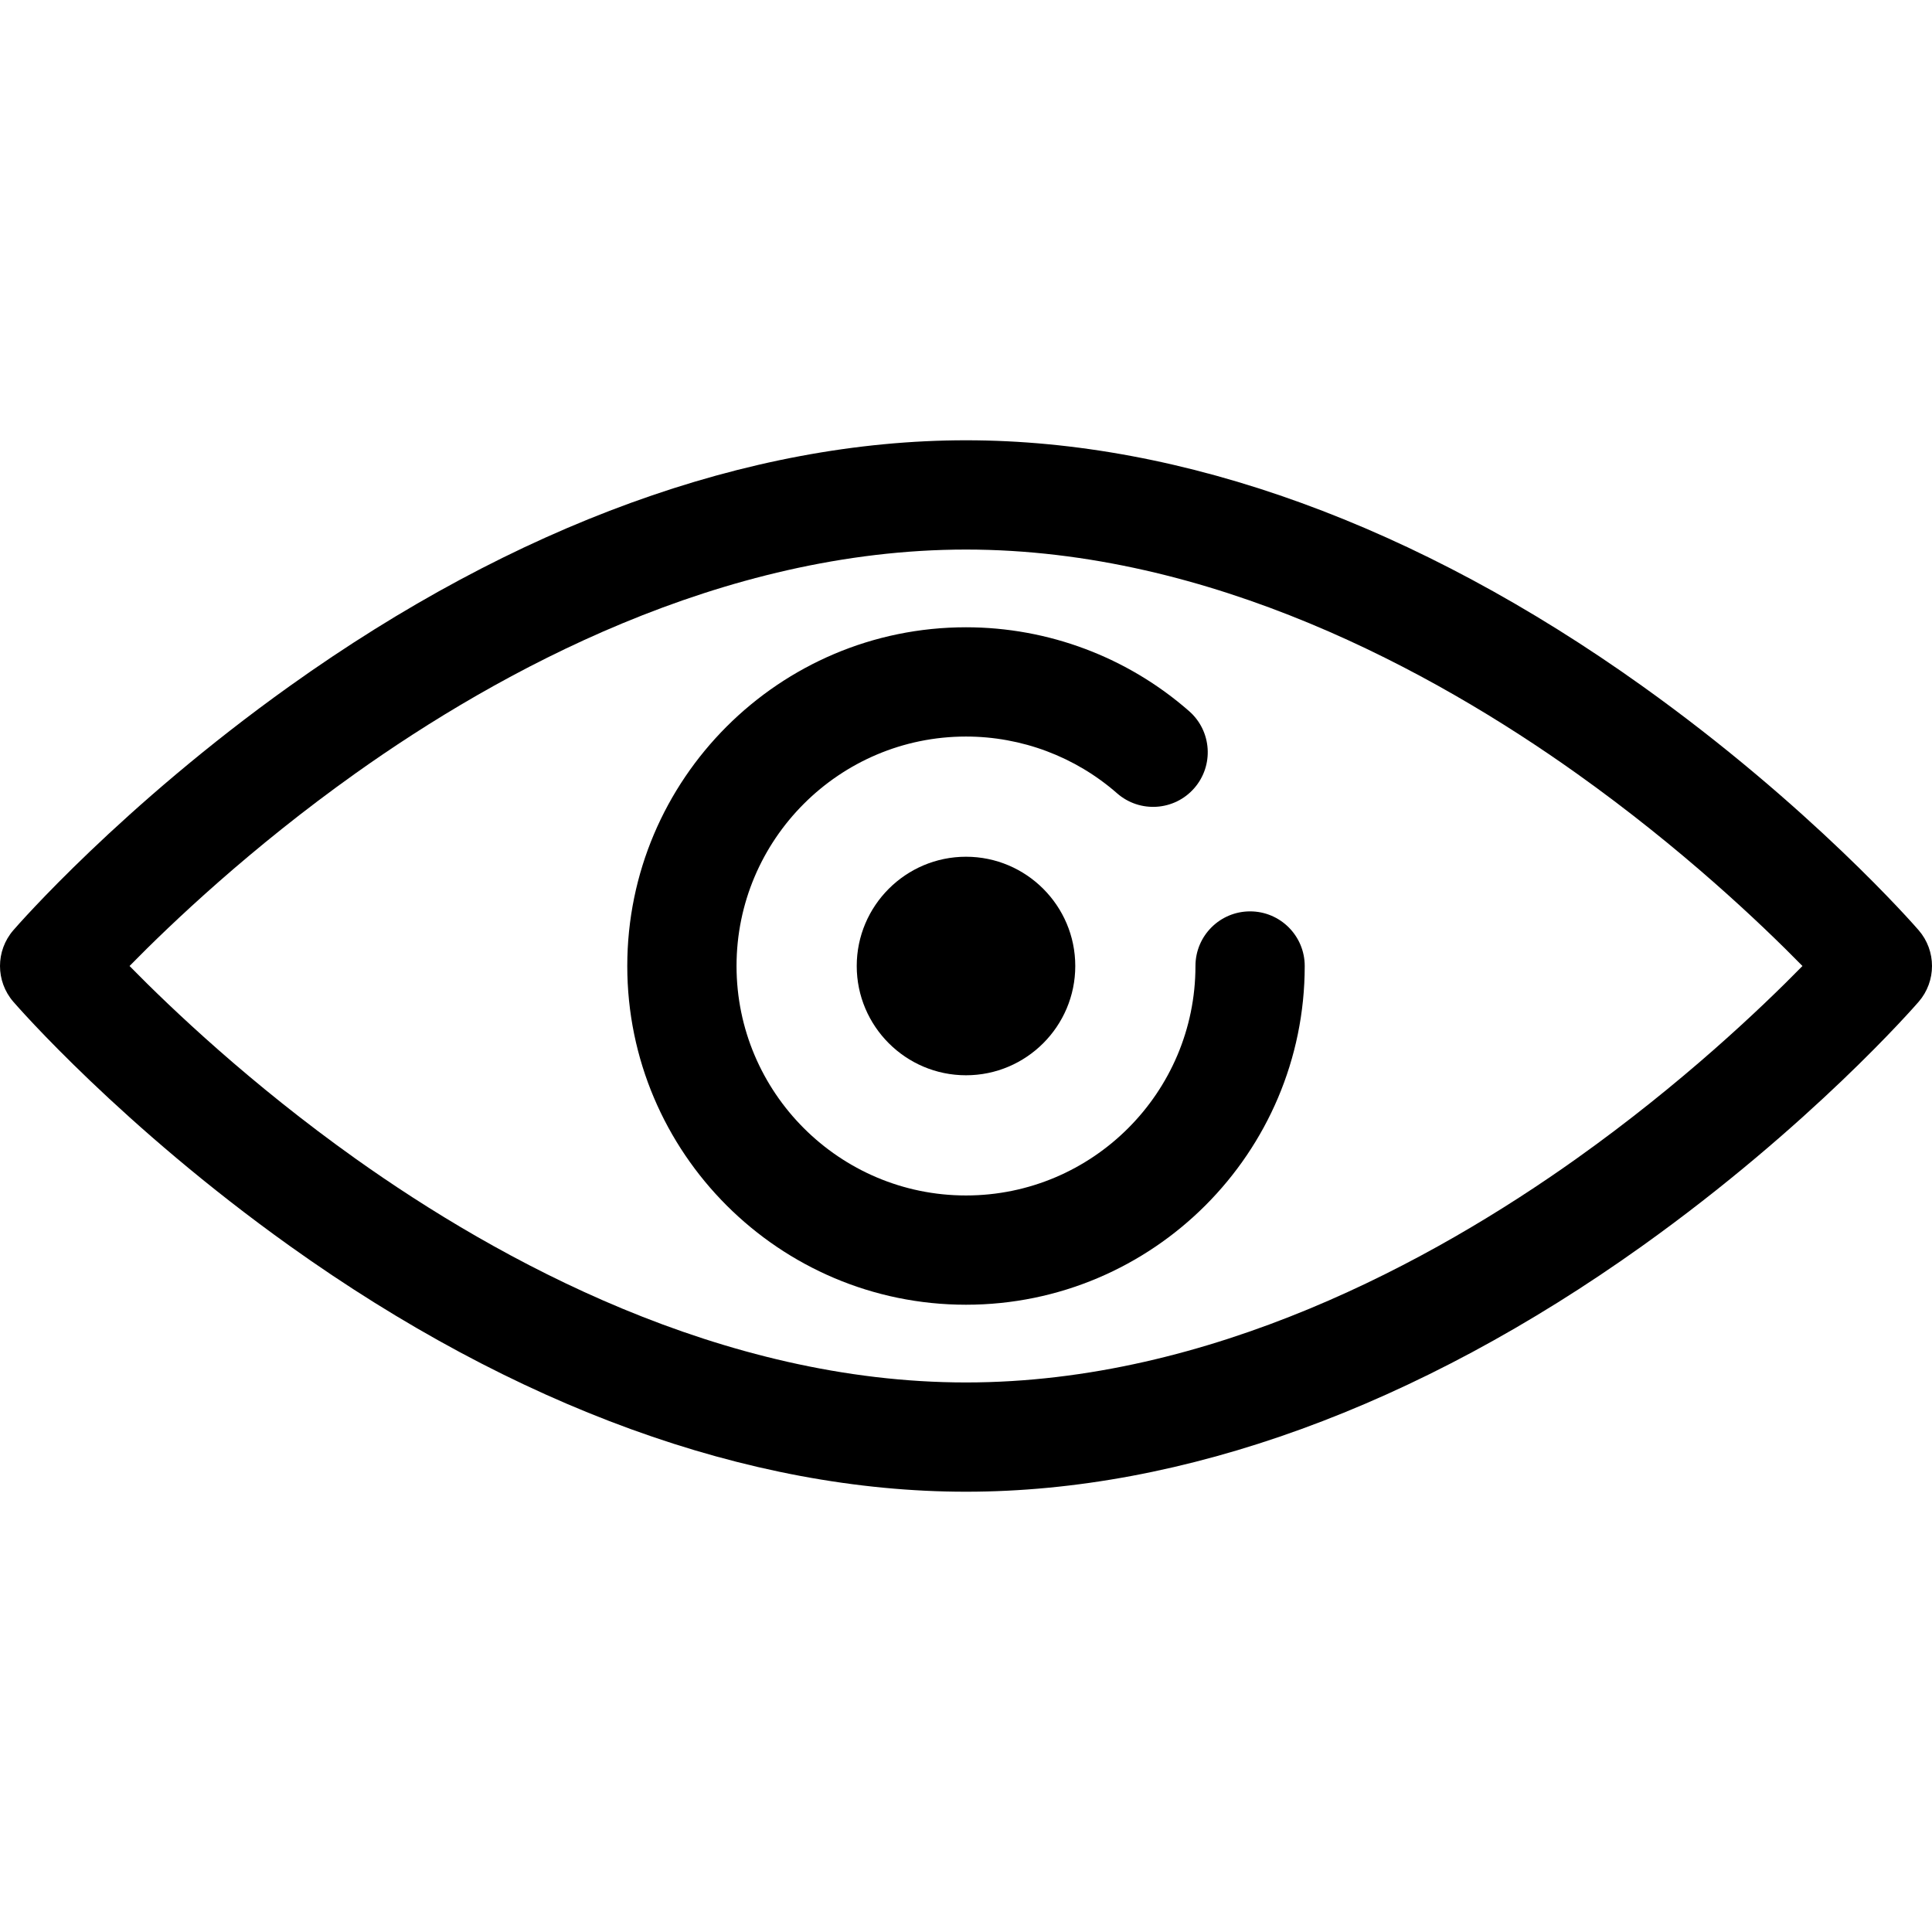
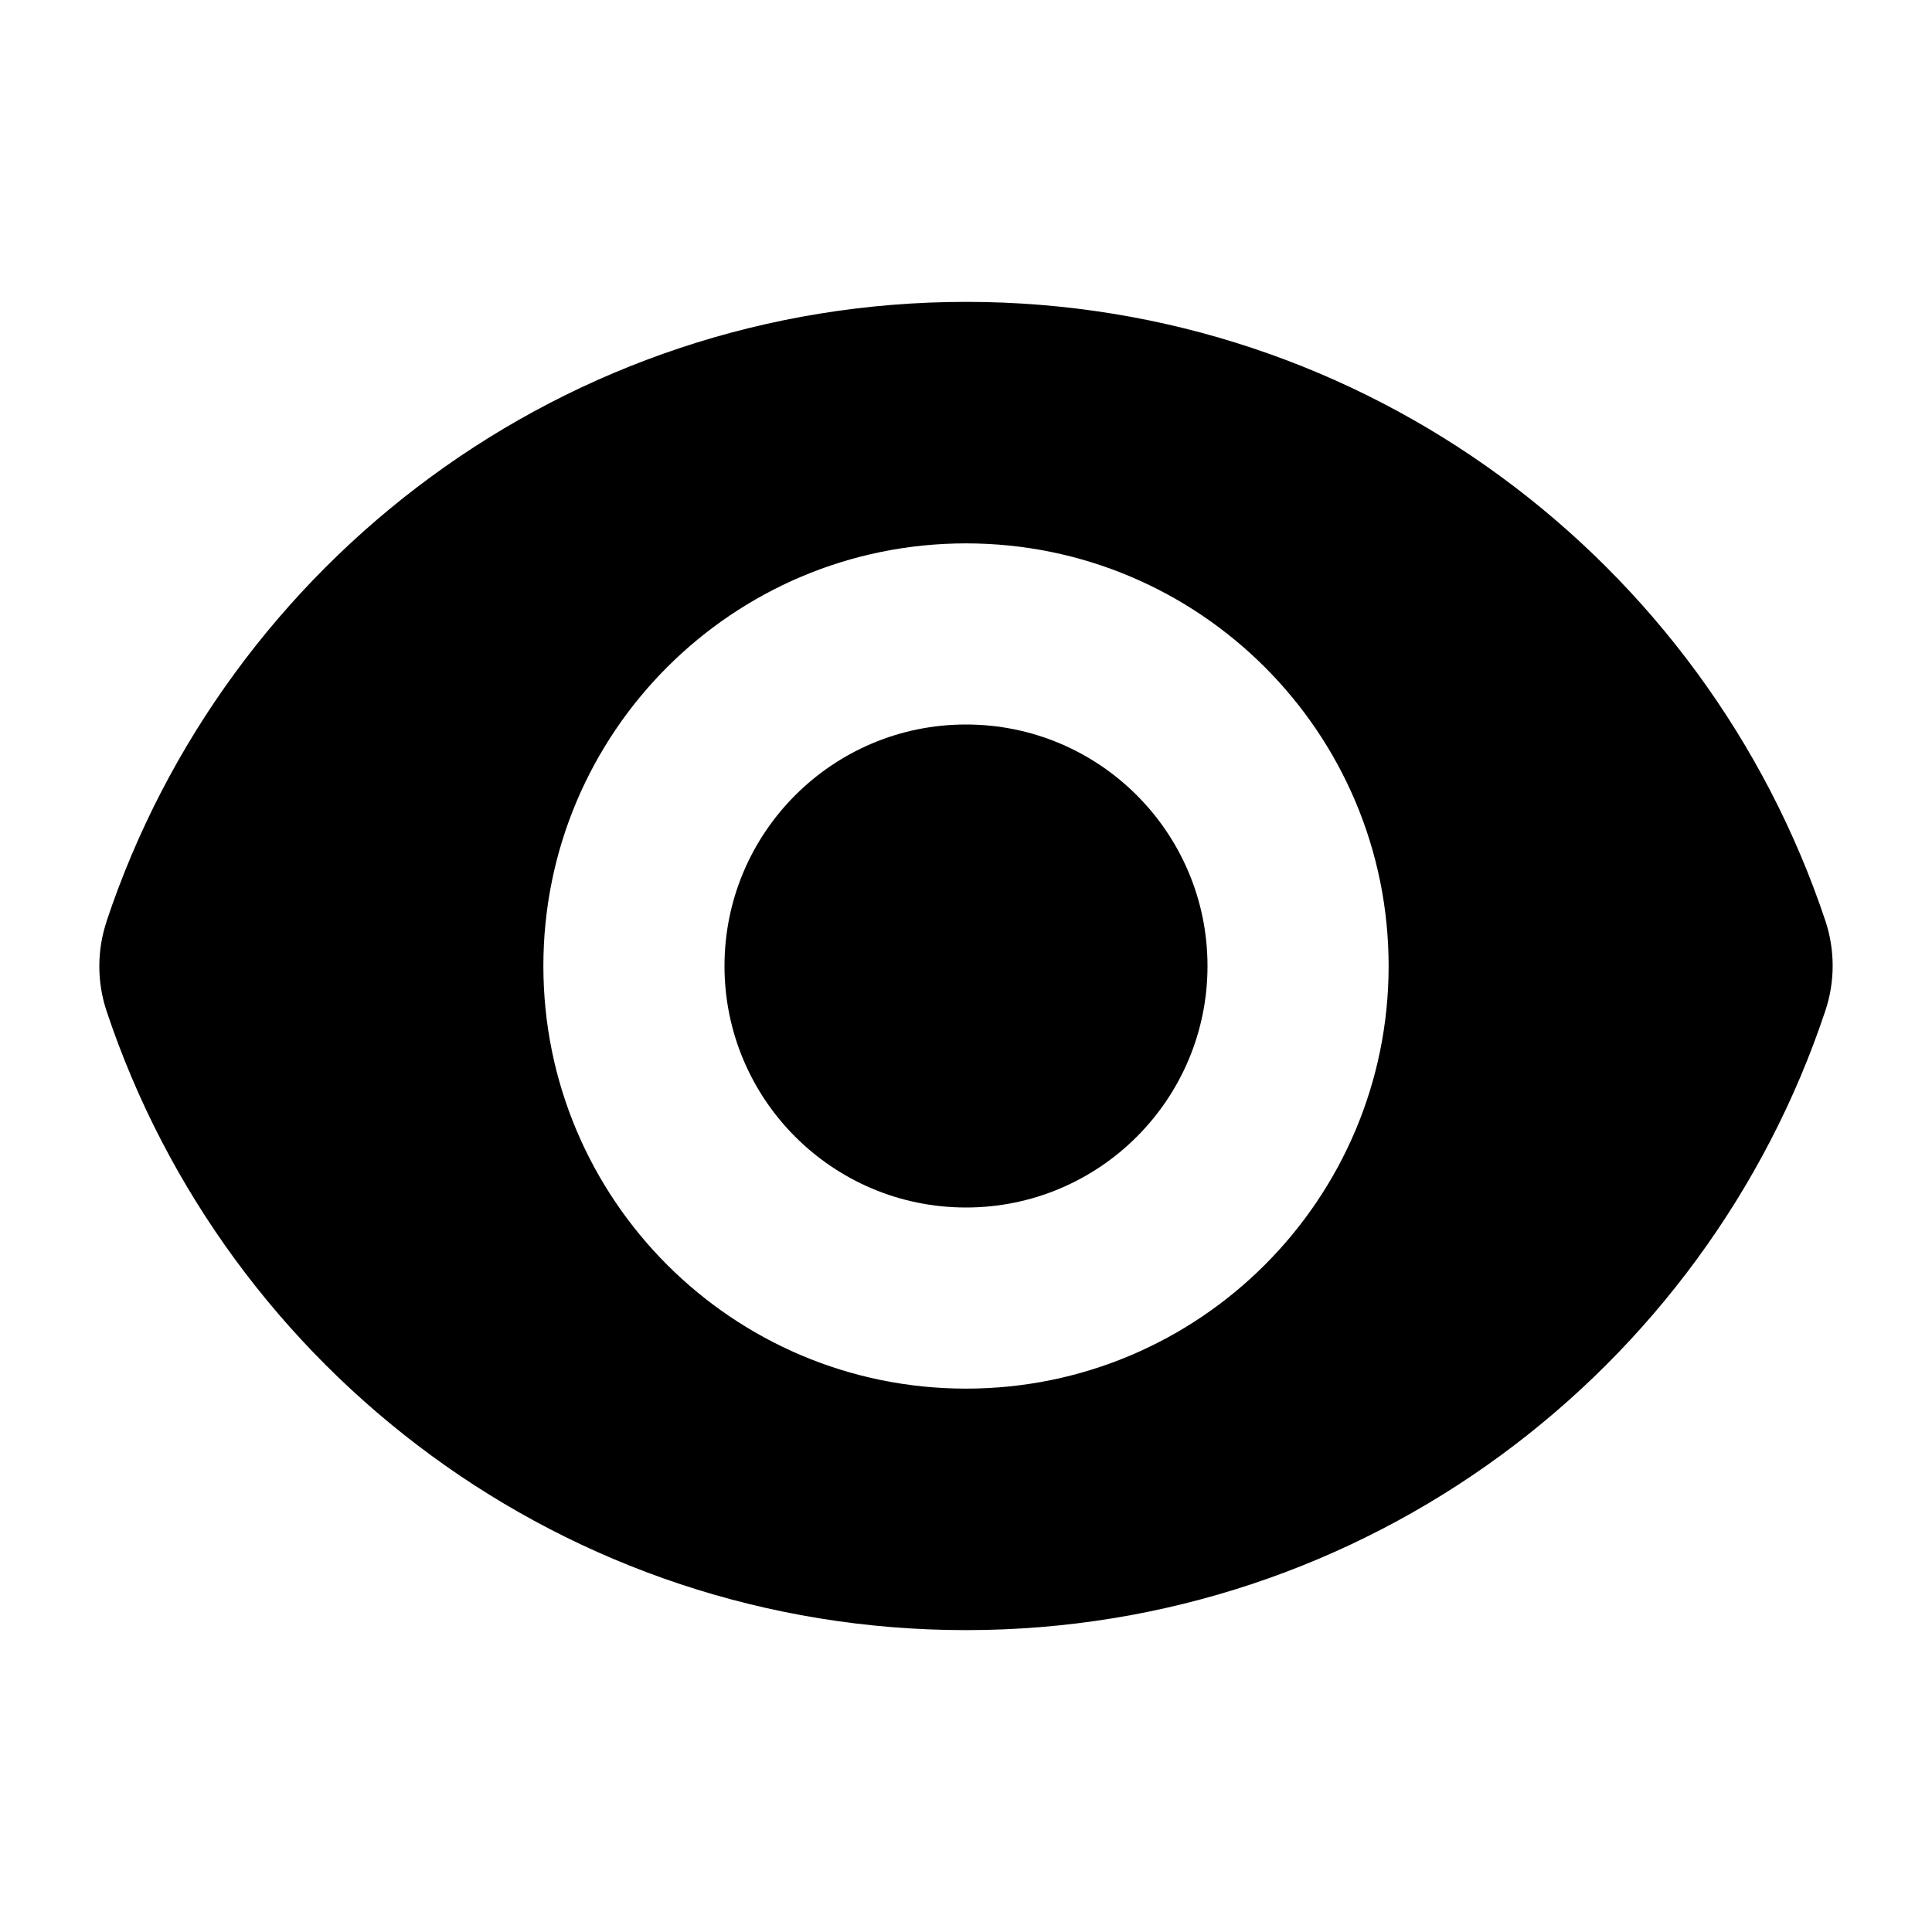
- <svg xmlns="http://www.w3.org/2000/svg" fill="#000000" version="1.1" id="Capa_1" width="800px" height="800px" viewBox="0 0 442.04 442.04" xml:space="preserve">
-   <g>
-     <g>
-       <path d="M221.02,341.304c-49.708,0-103.206-19.44-154.71-56.22C27.808,257.59,4.044,230.351,3.051,229.203    c-4.068-4.697-4.068-11.669,0-16.367c0.993-1.146,24.756-28.387,63.259-55.881c51.505-36.777,105.003-56.219,154.71-56.219    c49.708,0,103.207,19.441,154.71,56.219c38.502,27.494,62.266,54.734,63.259,55.881c4.068,4.697,4.068,11.669,0,16.367    c-0.993,1.146-24.756,28.387-63.259,55.881C324.227,321.863,270.729,341.304,221.02,341.304z M29.638,221.021    c9.61,9.799,27.747,27.03,51.694,44.071c32.83,23.361,83.714,51.212,139.688,51.212s106.859-27.851,139.688-51.212    c23.944-17.038,42.082-34.271,51.694-44.071c-9.609-9.799-27.747-27.03-51.694-44.071    c-32.829-23.362-83.714-51.212-139.688-51.212s-106.858,27.85-139.688,51.212C57.388,193.988,39.25,211.219,29.638,221.021z" />
-     </g>
-     <g>
-       <path d="M221.02,298.521c-42.734,0-77.5-34.767-77.5-77.5c0-42.733,34.766-77.5,77.5-77.5c18.794,0,36.924,6.814,51.048,19.188    c5.193,4.549,5.715,12.446,1.166,17.639c-4.549,5.193-12.447,5.714-17.639,1.166c-9.564-8.379-21.844-12.993-34.576-12.993    c-28.949,0-52.5,23.552-52.5,52.5s23.551,52.5,52.5,52.5c28.95,0,52.5-23.552,52.5-52.5c0-6.903,5.597-12.5,12.5-12.5    s12.5,5.597,12.5,12.5C298.521,263.754,263.754,298.521,221.02,298.521z" />
-     </g>
-     <g>
-       <path d="M221.02,246.021c-13.785,0-25-11.215-25-25s11.215-25,25-25c13.786,0,25,11.215,25,25S234.806,246.021,221.02,246.021z" />
-     </g>
-   </g>
+ <svg xmlns="http://www.w3.org/2000/svg" viewBox="0 0 24 24" fill="currentColor" className="w-4 h-4 mr-2 -ml-0.5">
+   <path d="M12 15a3 3 0 100-6 3 3 0 000 6z" />
+   <path fill-rule="evenodd" clip-rule="evenodd" d="M1.323 11.447C2.811 6.976 7.028 3.75 12.001 3.75c4.97 0 9.185 3.223 10.675 7.69.12.362.12.752 0 1.113-1.487 4.471-5.705 7.697-10.677 7.697-4.97 0-9.186-3.223-10.675-7.69a1.762 1.762 0 010-1.113zM17.25 12a5.25 5.25 0 11-10.5 0 5.25 5.25 0 0110.5 0z" />
</svg>
